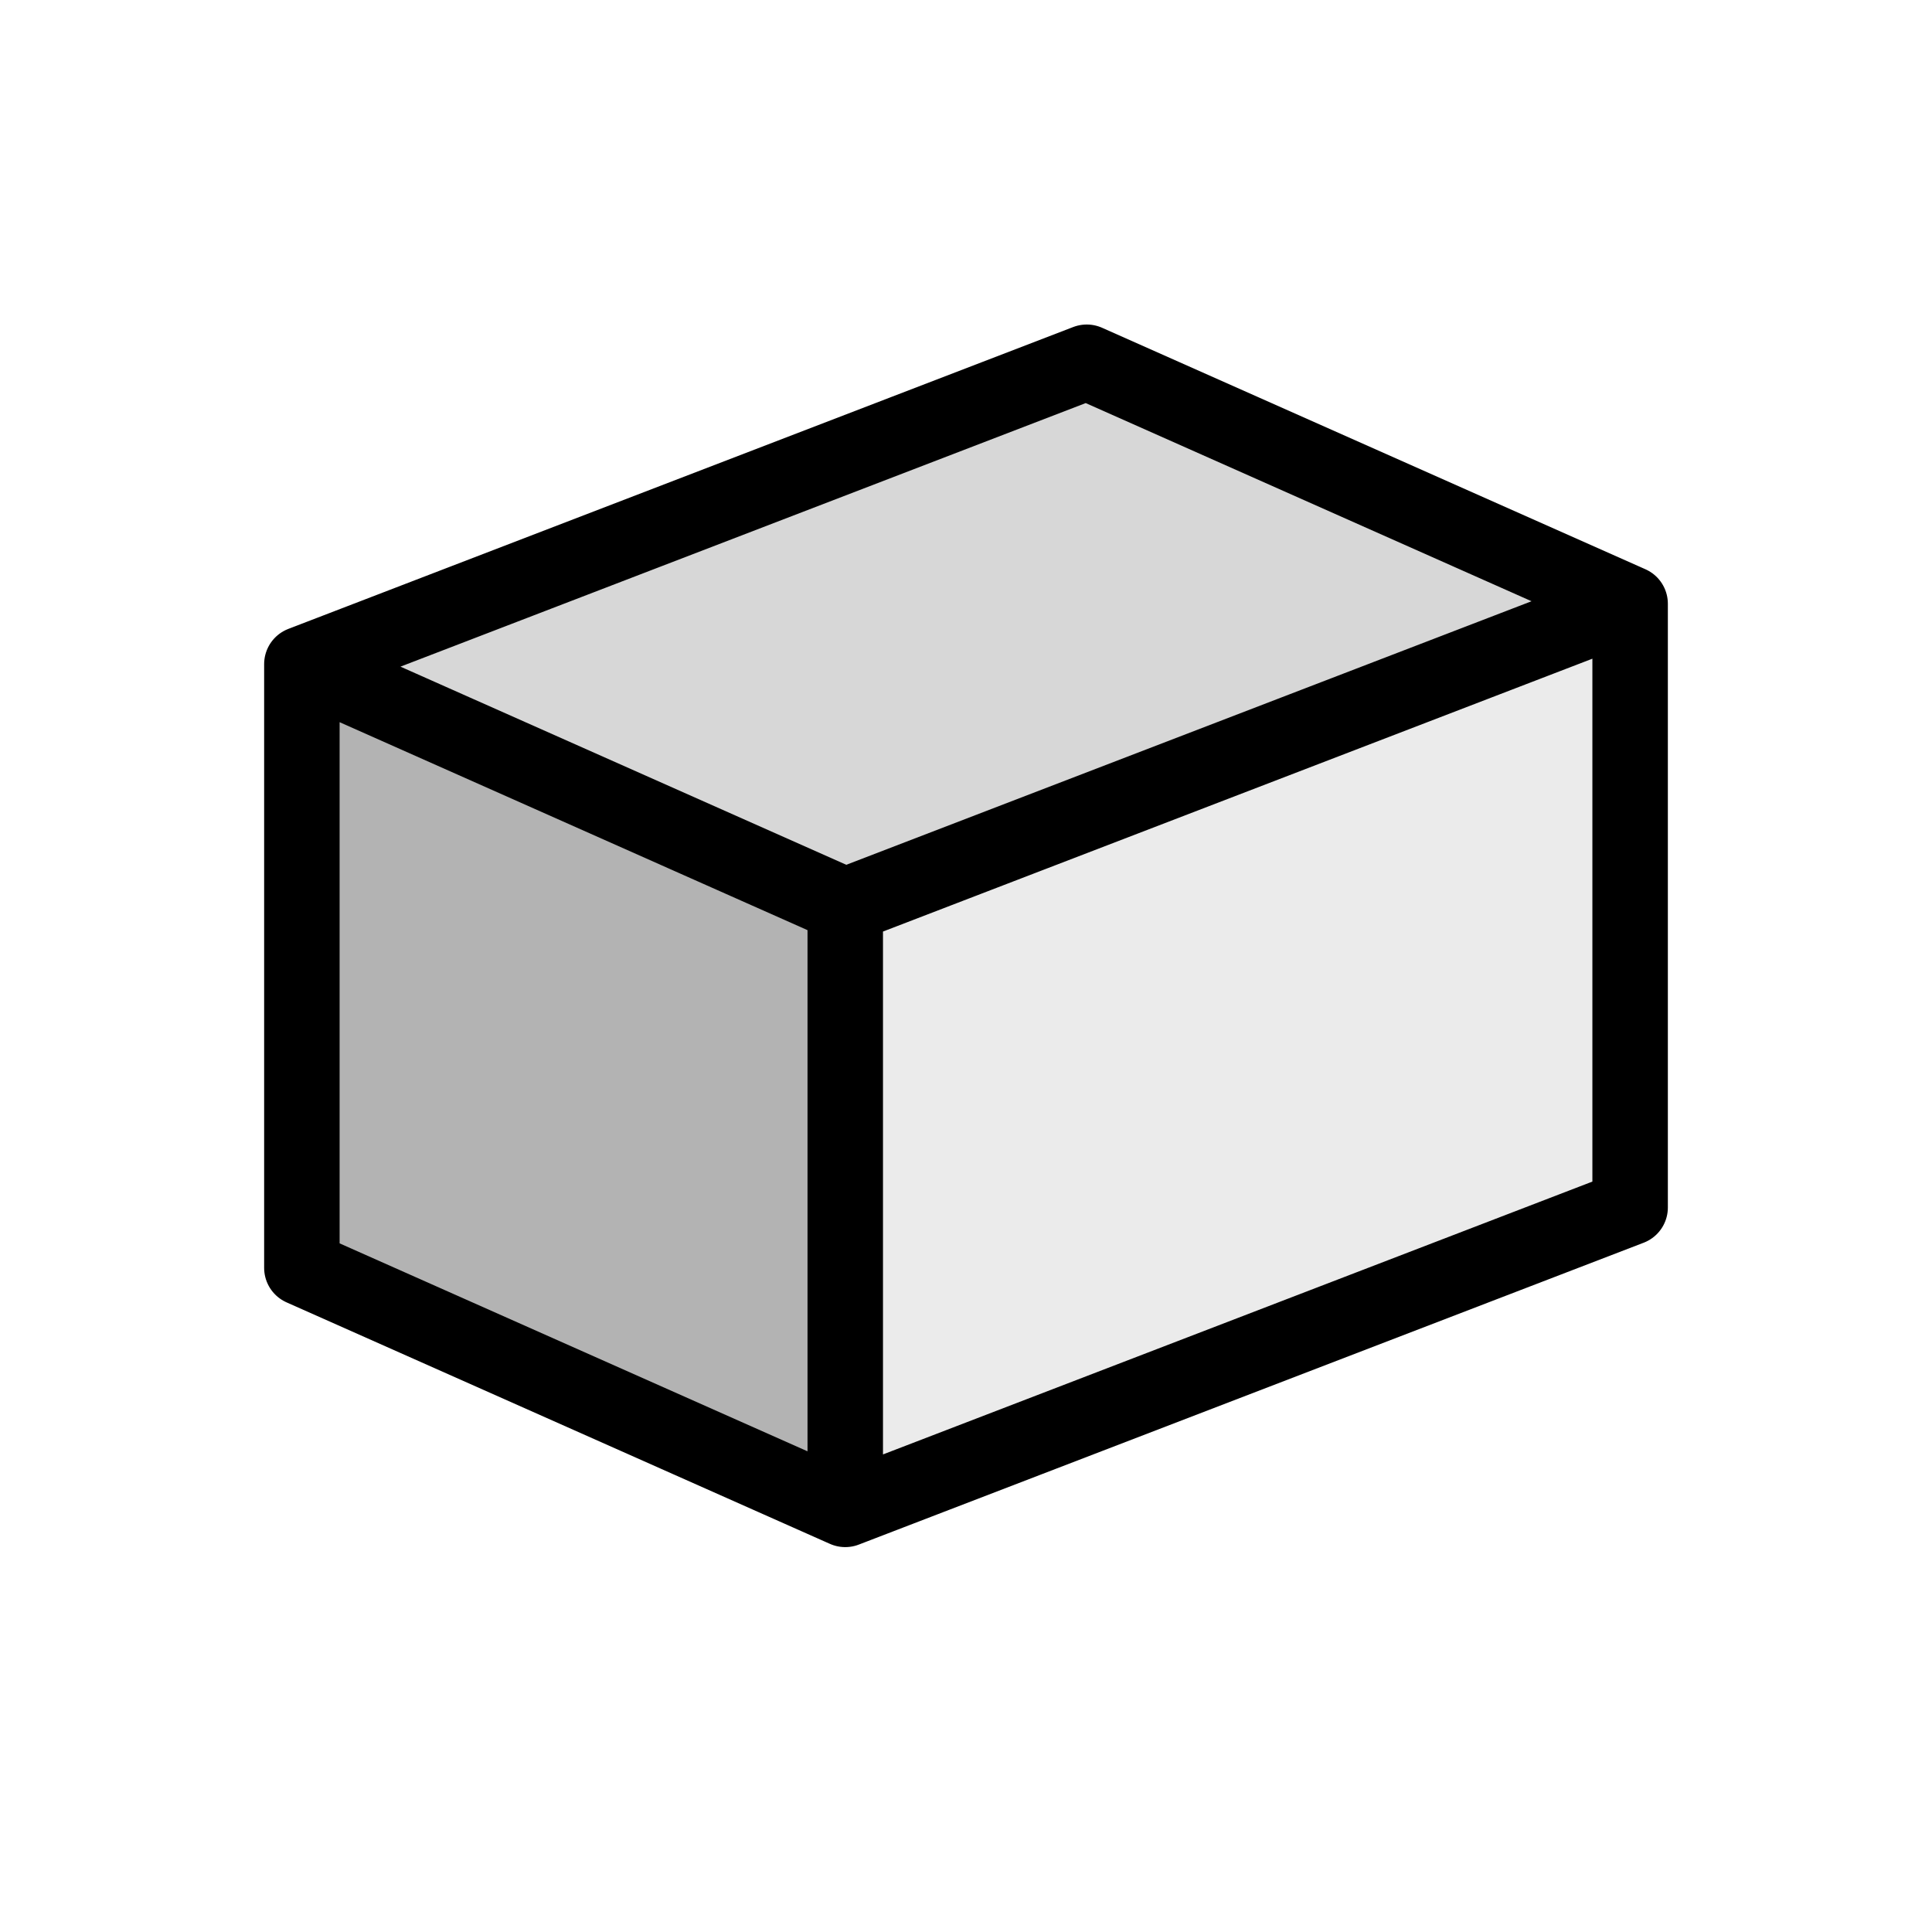
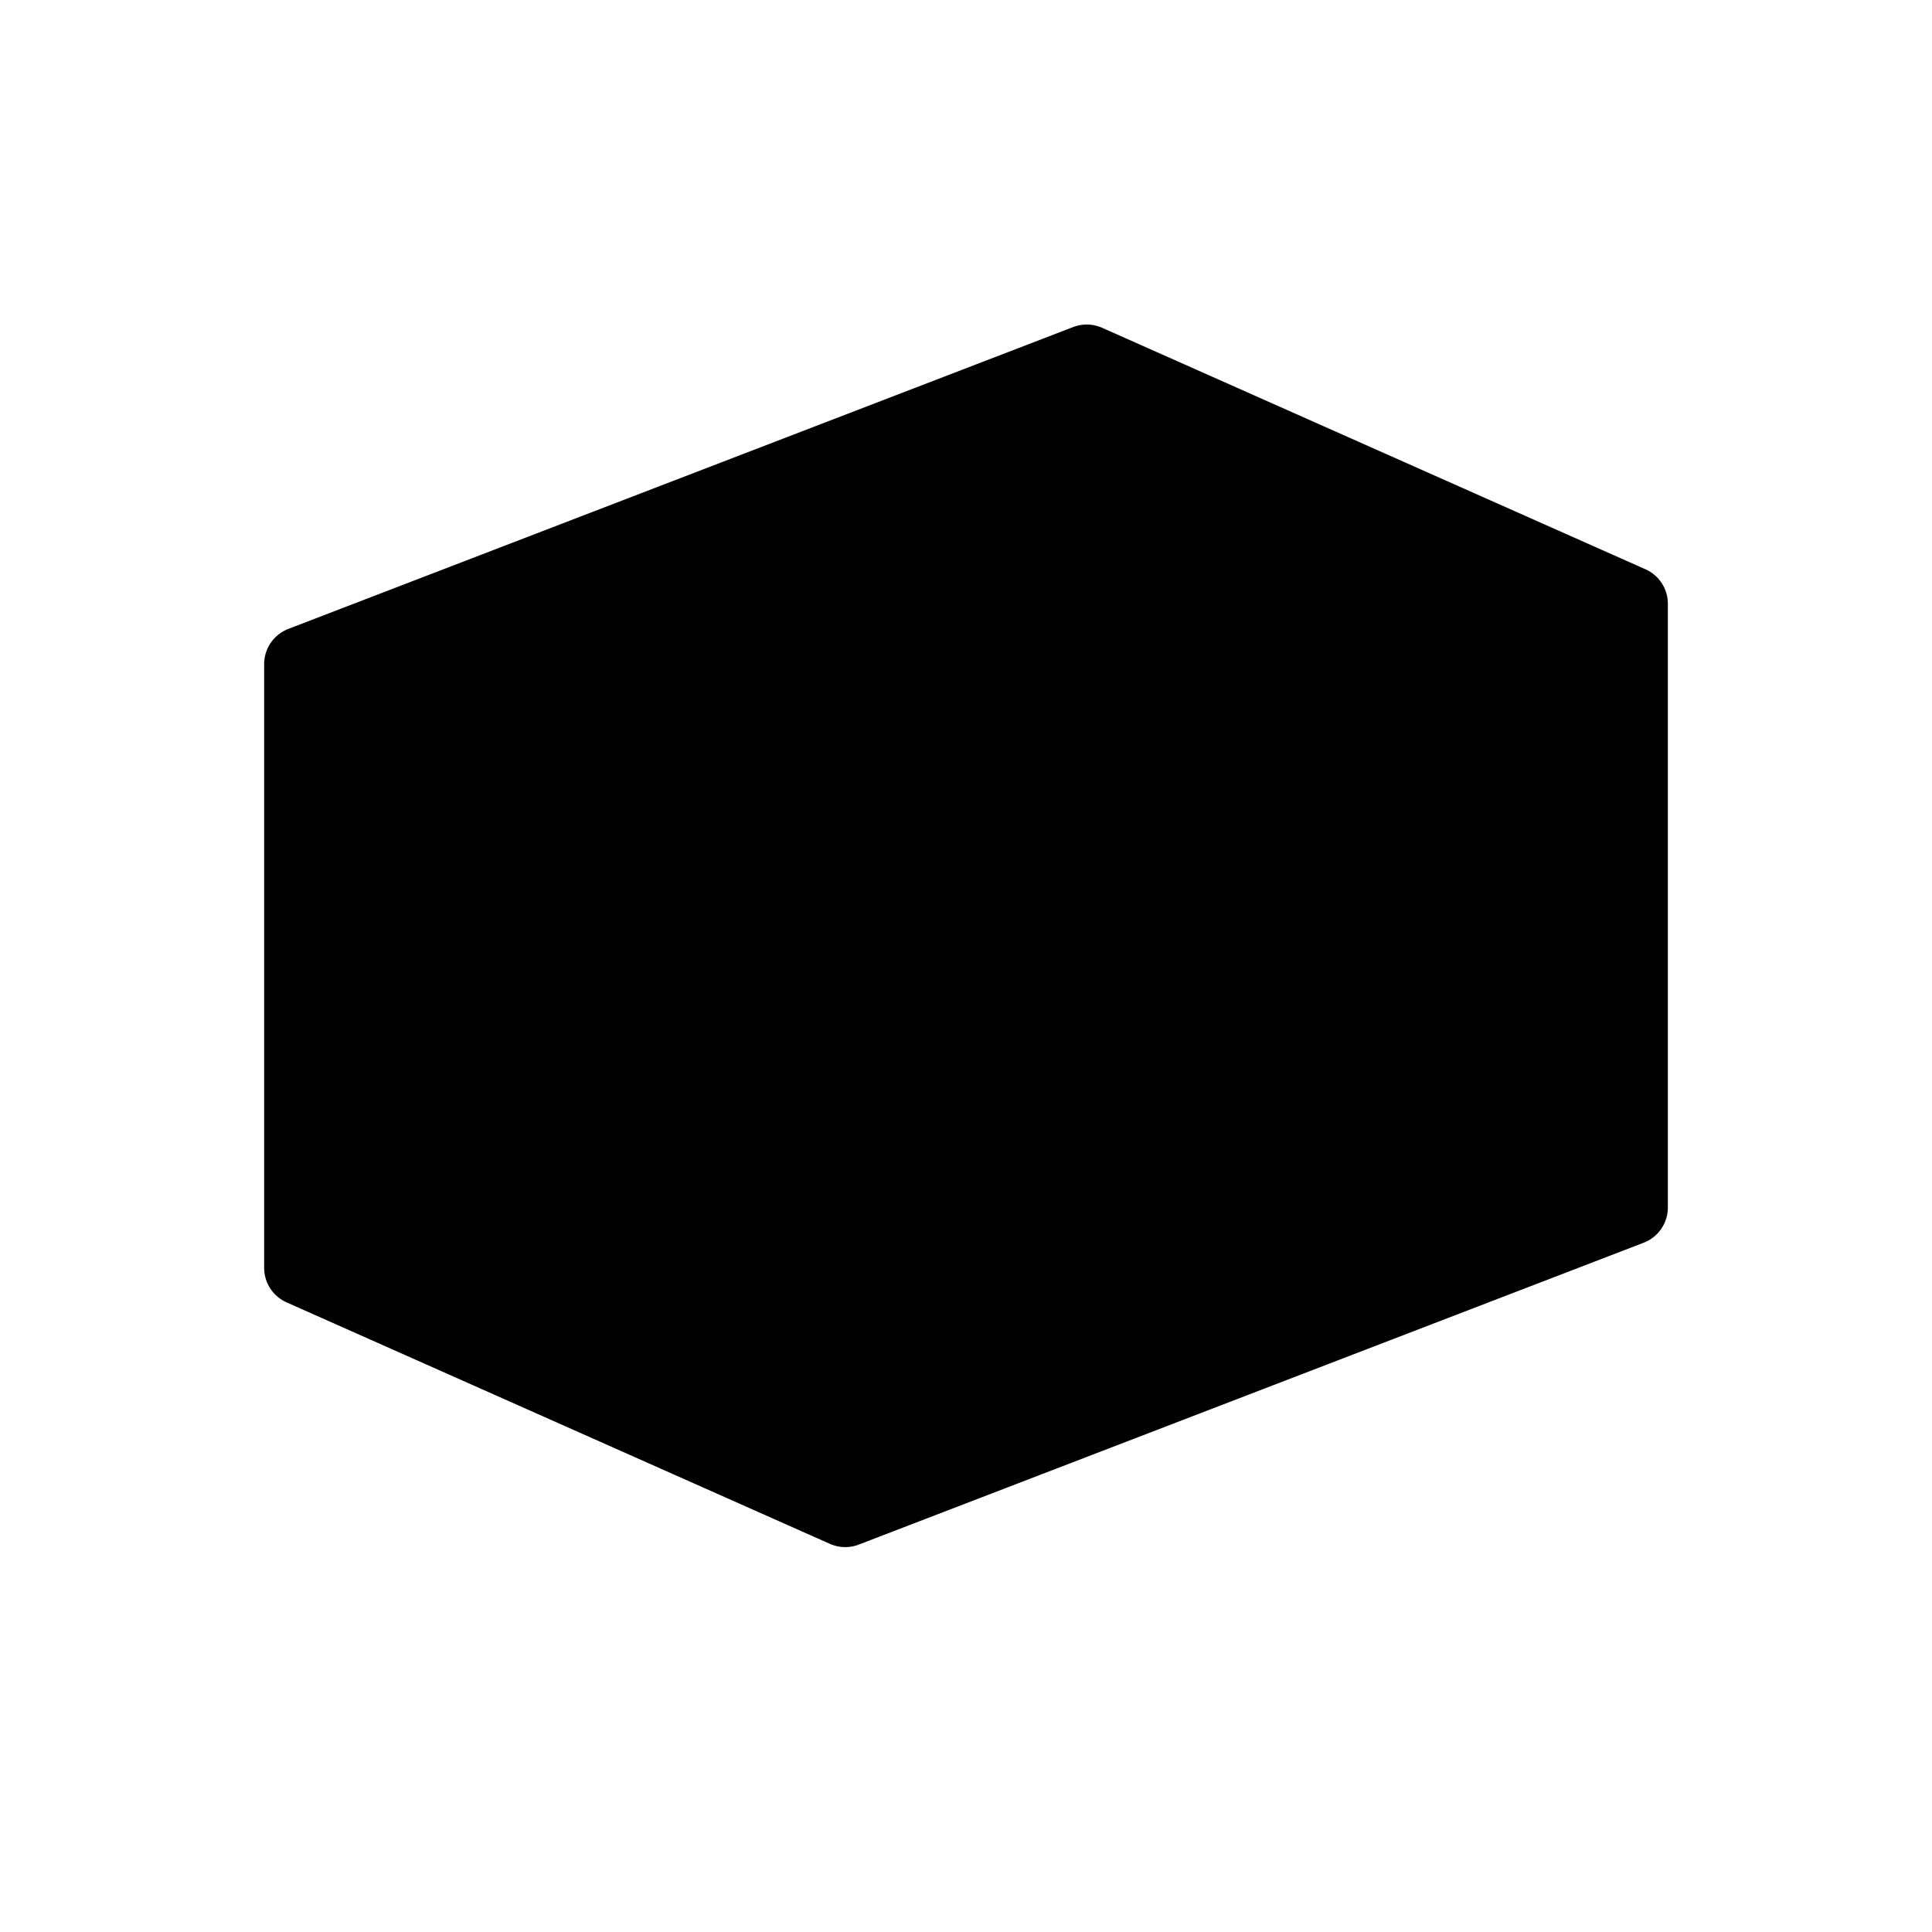
<svg xmlns="http://www.w3.org/2000/svg" viewBox="0 0 128 128" fill="none">
-   <path d="M20 44L72 24L108 40L56 60L20 44Z" fill="currentColor" opacity="0.16" />
-   <path d="M20 44L56 60V100L20 84V44Z" fill="currentColor" opacity="0.3" />
-   <path d="M108 40L56 60V100L108 80V40Z" fill="currentColor" opacity="0.08" />
+   <path d="M20 44L72 24L108 40L56 60L20 44Z" fill="currentColor" opacity="1" />
+   <path d="M20 44L56 60V100L20 84V44Z" fill="currentColor" opacity="1" />
+   <path d="M108 40L56 60V100L108 80V40Z" fill="currentColor" opacity="1" />
  <path d="M20 44L72 24L108 40L56 60L20 44ZM20 44V84L56 100L108 80V40M56 60V100" stroke="currentColor" stroke-width="5" stroke-linecap="round" stroke-linejoin="round" />
</svg>
